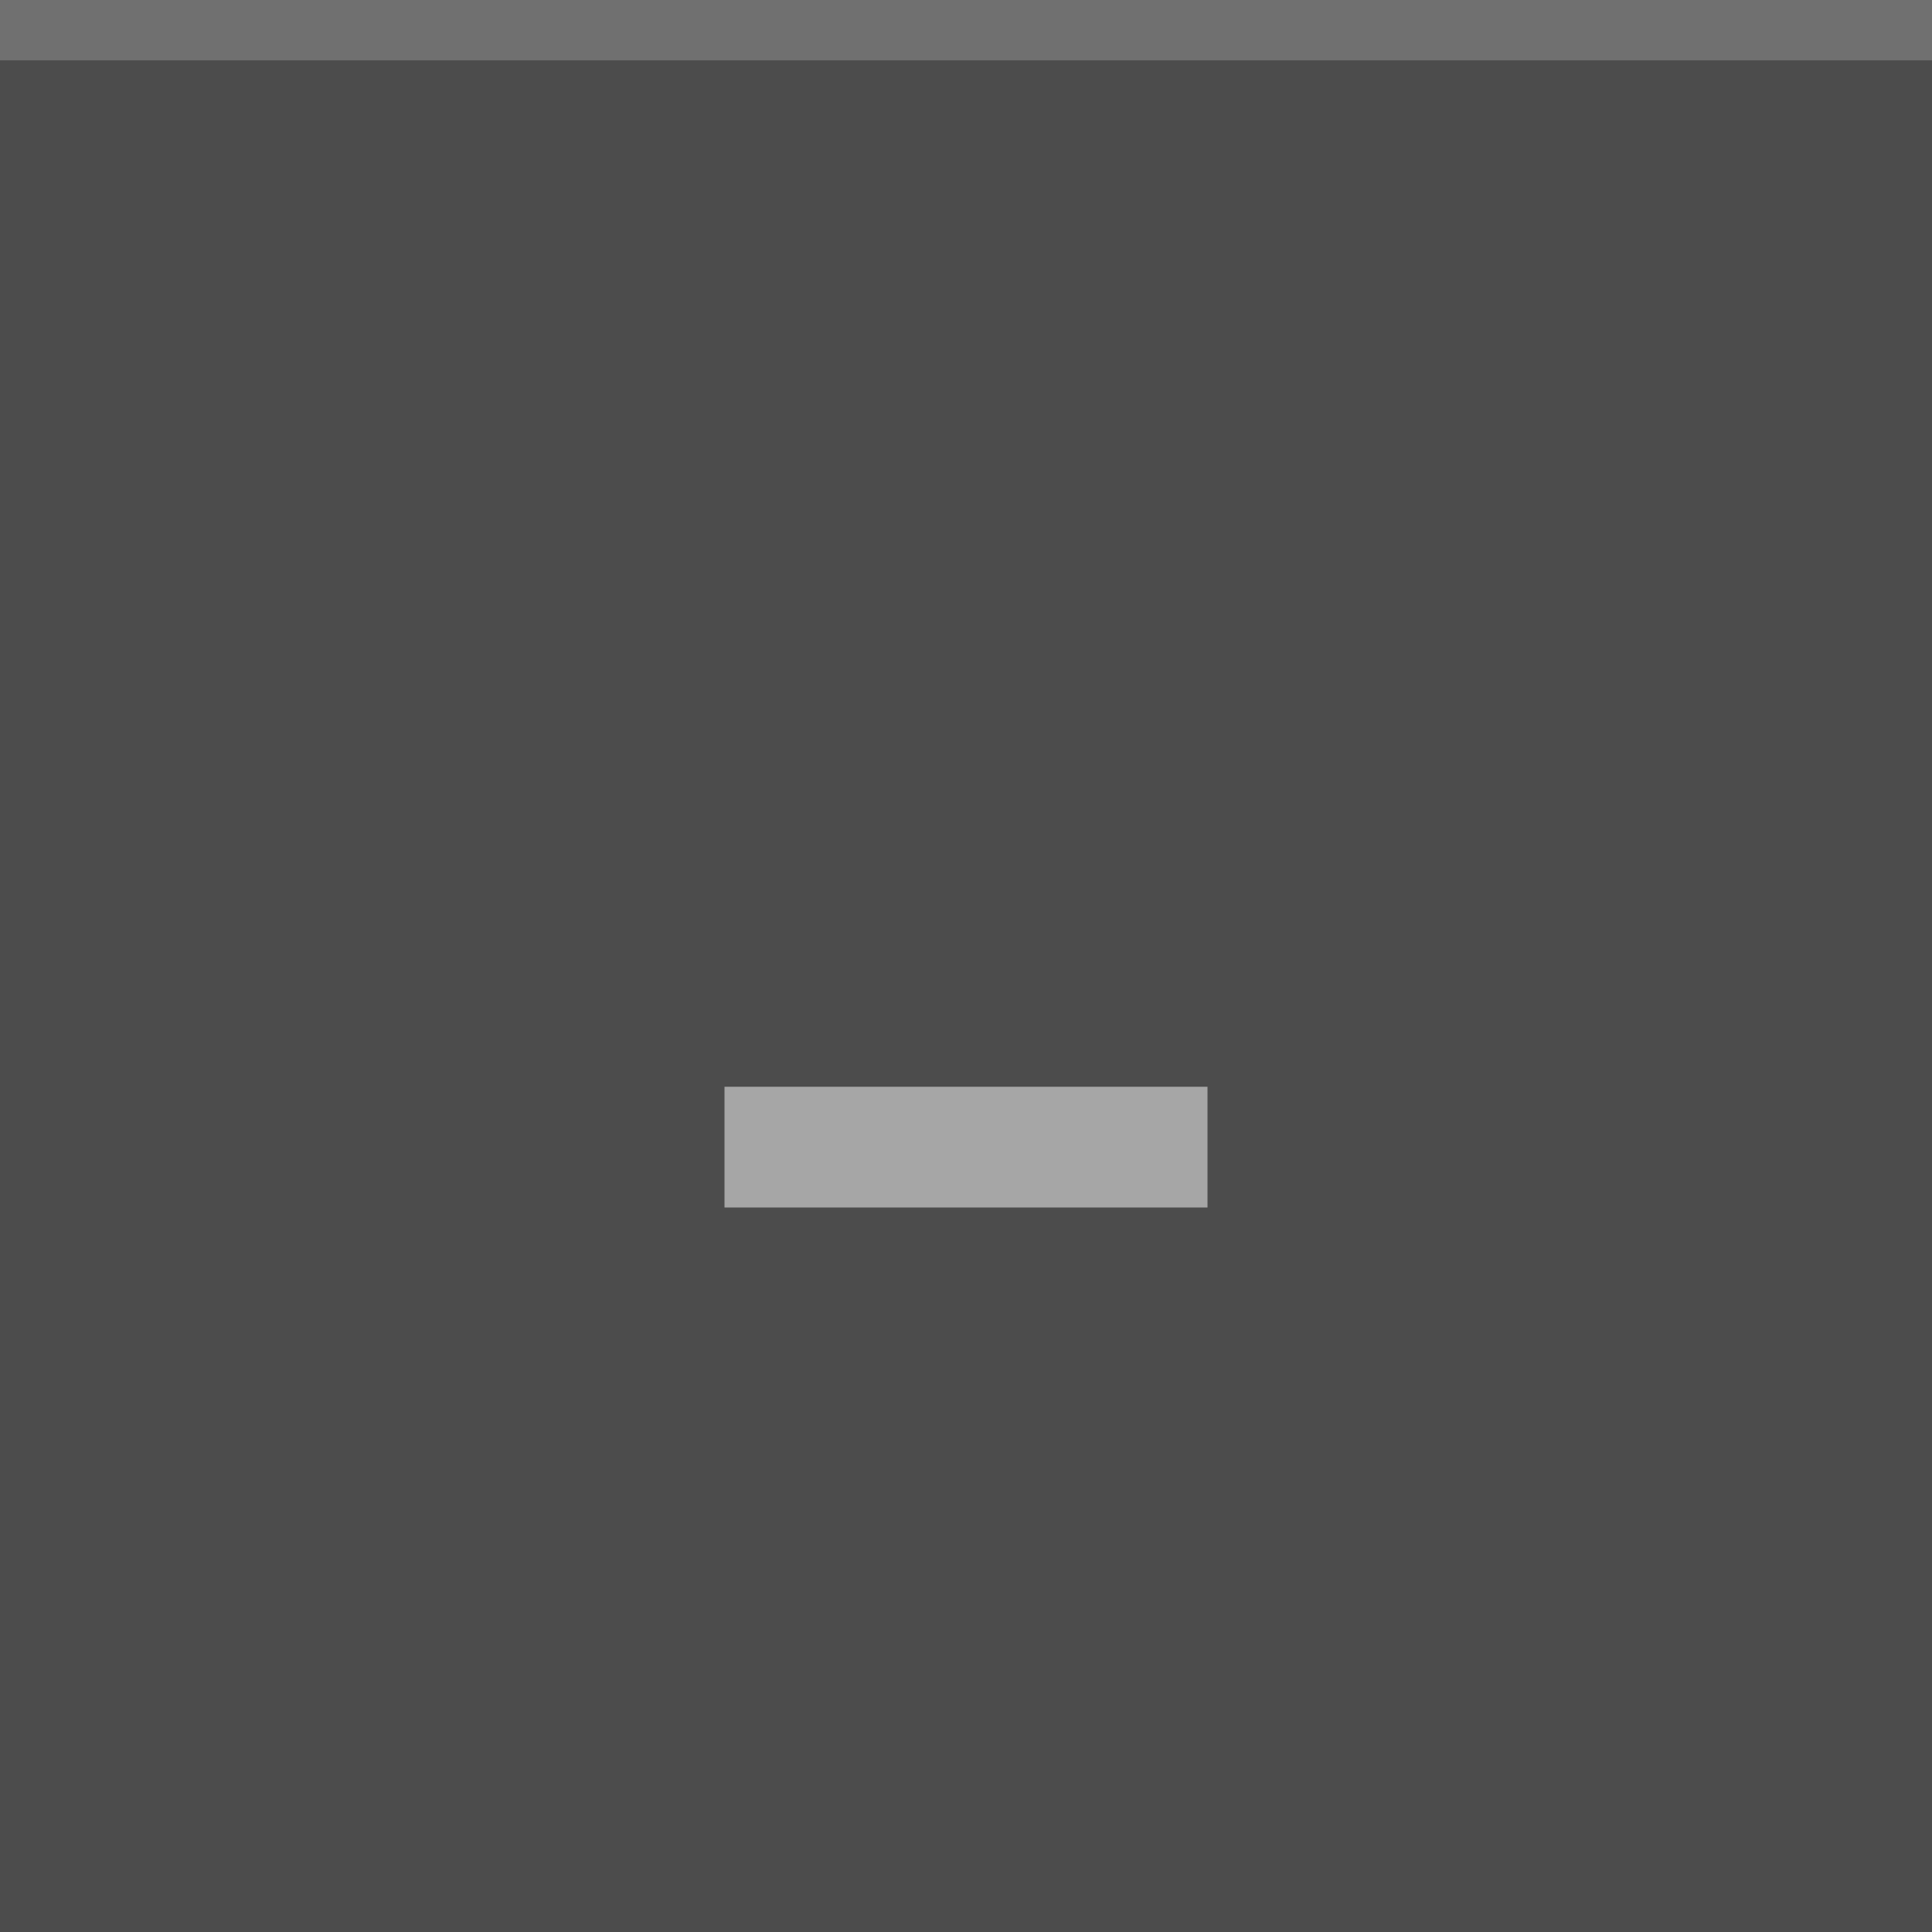
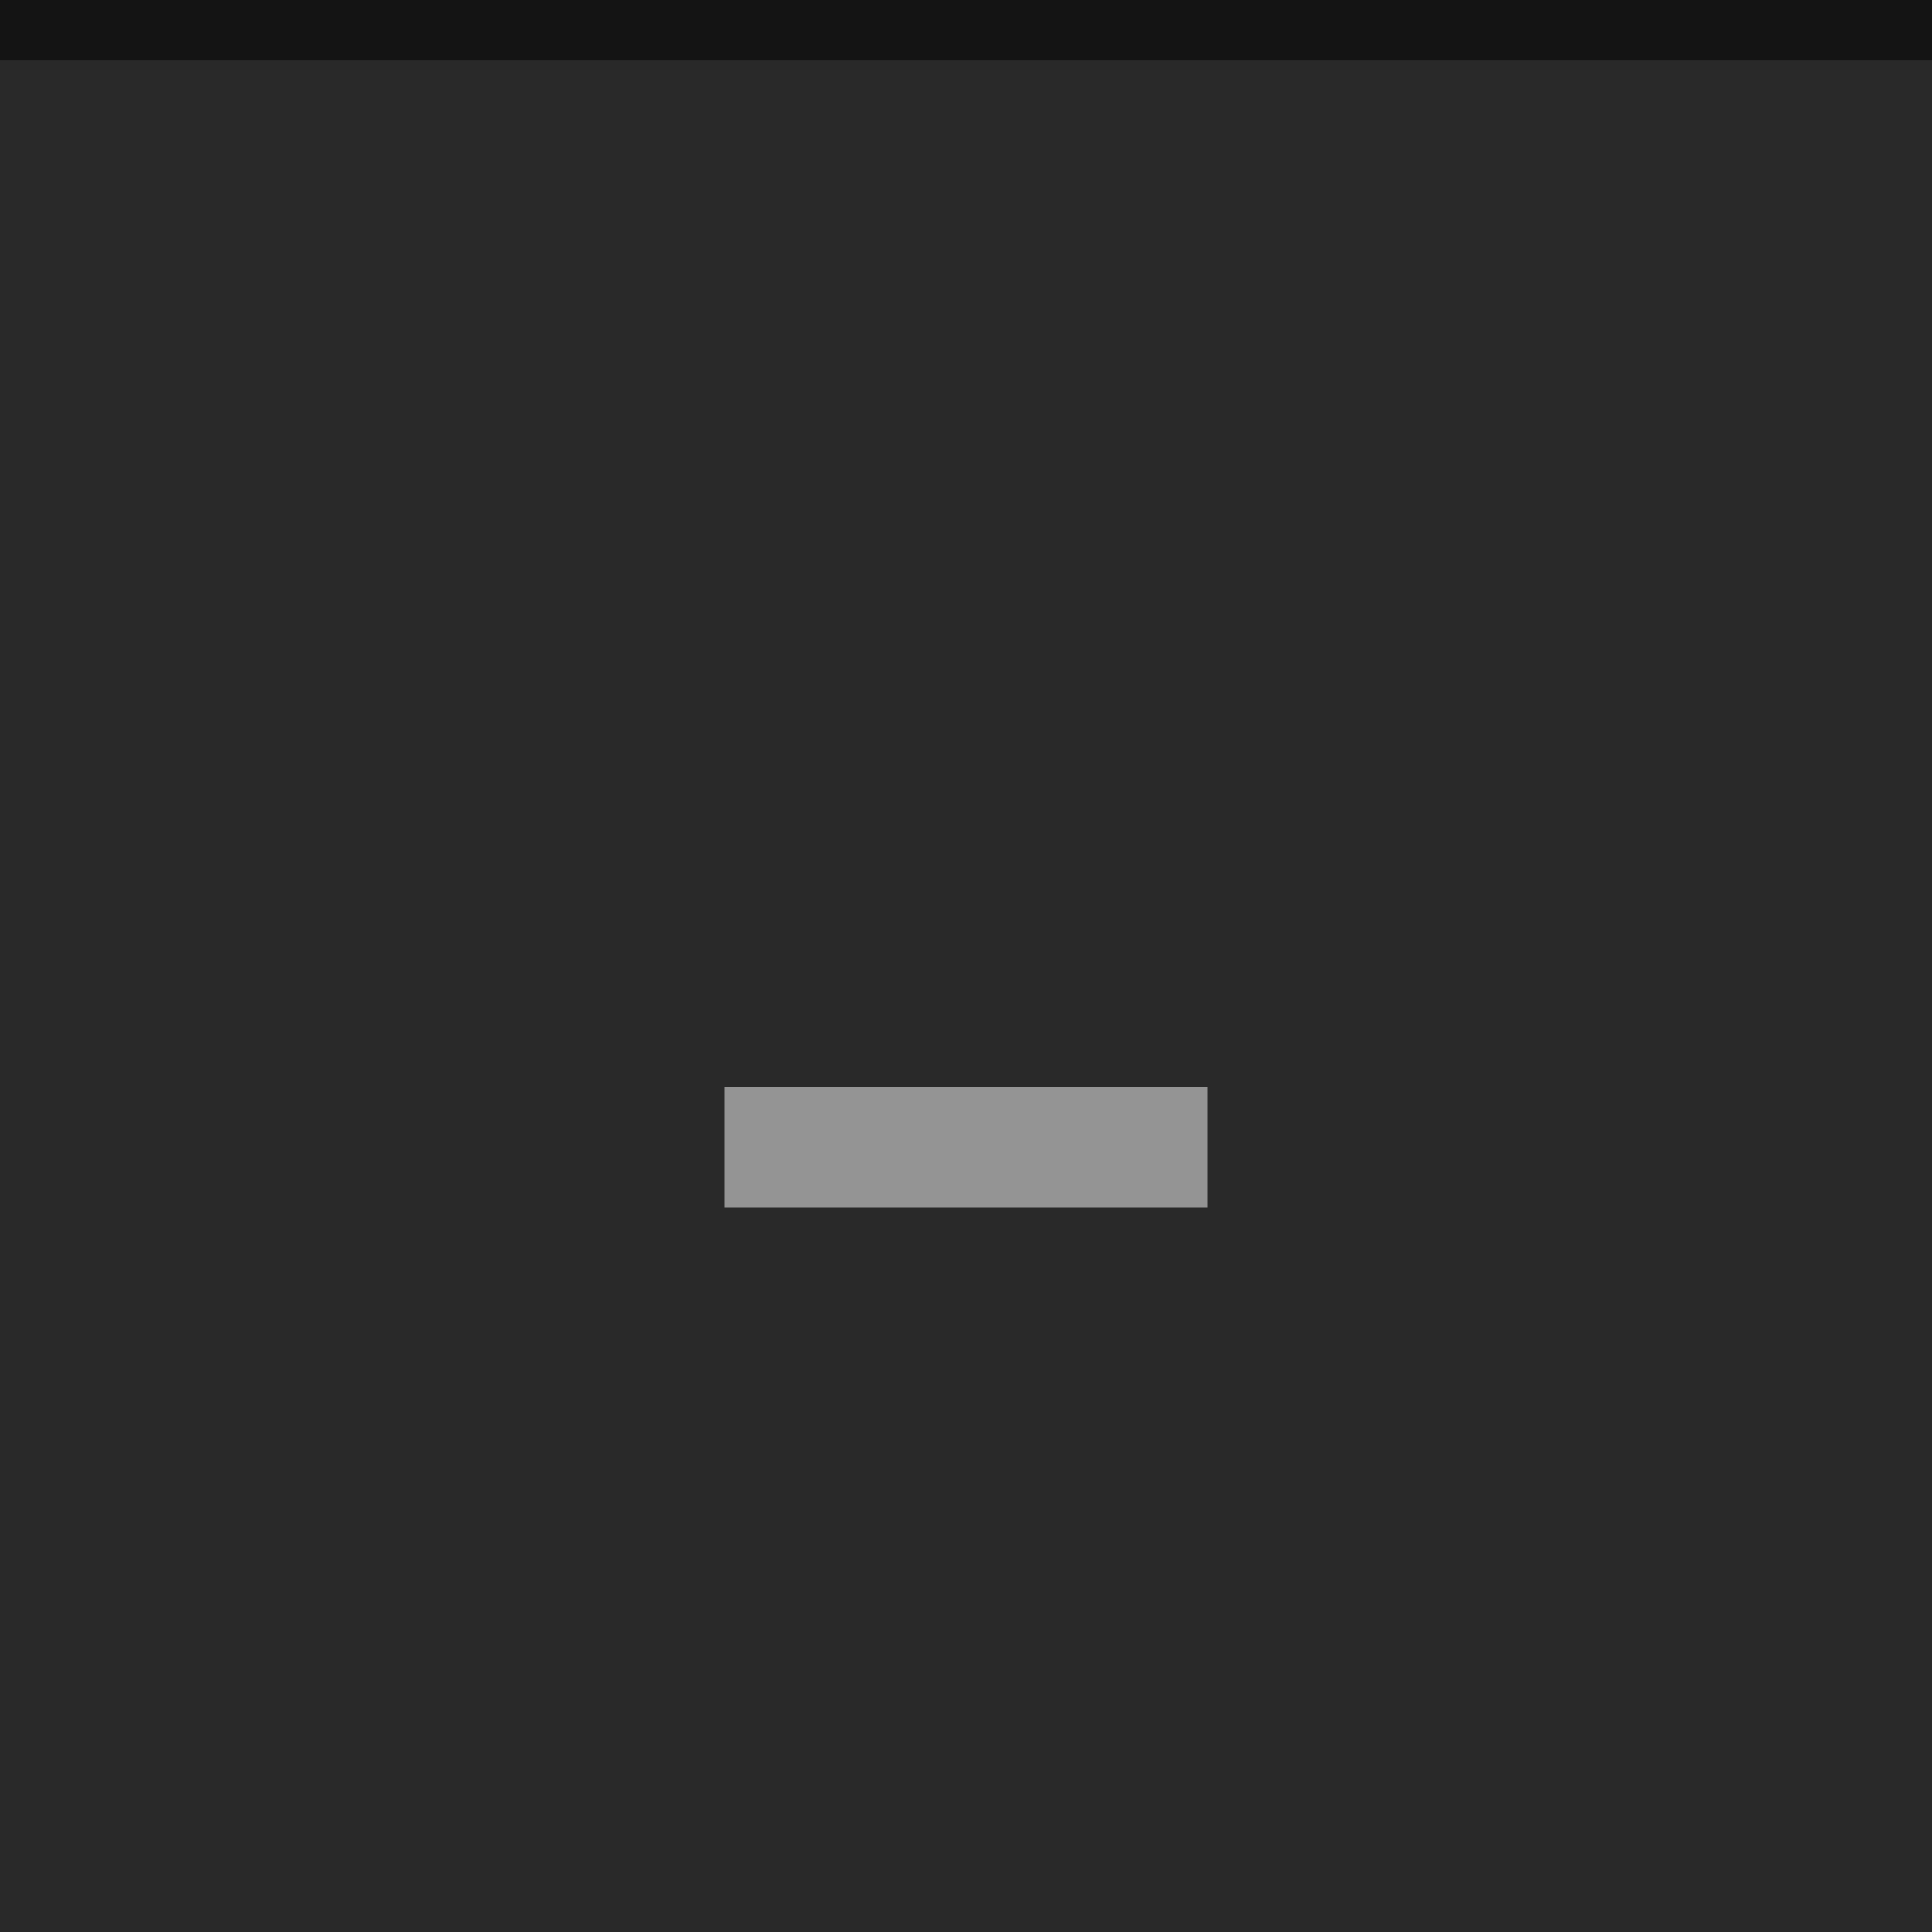
<svg xmlns="http://www.w3.org/2000/svg" width="32" height="32" viewBox="0 0 32 32" version="1.1" id="svg12">
  <defs id="defs16" />
-   <rect width="32" height="32" fill="#E0E0E0" id="rect2" style="fill:#4c4c4c;fill-opacity:1" />
+   <rect width="32" height="32" fill="#E0E0E0" id="rect2" style="fill:#292929;fill-opacity:1" />
  <g fill="#000000" opacity="0.6" id="g10" style="opacity:0.5;fill:#ffffff;fill-opacity:1">
    <circle cx="16" cy="16" r="12" opacity="0" id="circle6" style="fill:#ffffff;fill-opacity:1" />
    <path d="m12 18h8v2h-8z" id="path8" style="fill:#ffffff;fill-opacity:1" />
  </g>
-   <rect width="32" height="1" fill="#FFFFFF" fill-opacity="0.4" id="rect166" style="opacity:0.2;fill:#ffffff;fill-opacity:1" x="0" y="0" />
+   <rect width="32" height="1" fill="#FFFFFF" fill-opacity="0.4" id="rect166" style="opacity:0.5;fill:#000000;fill-opacity:1" x="0" y="0" />
</svg>
